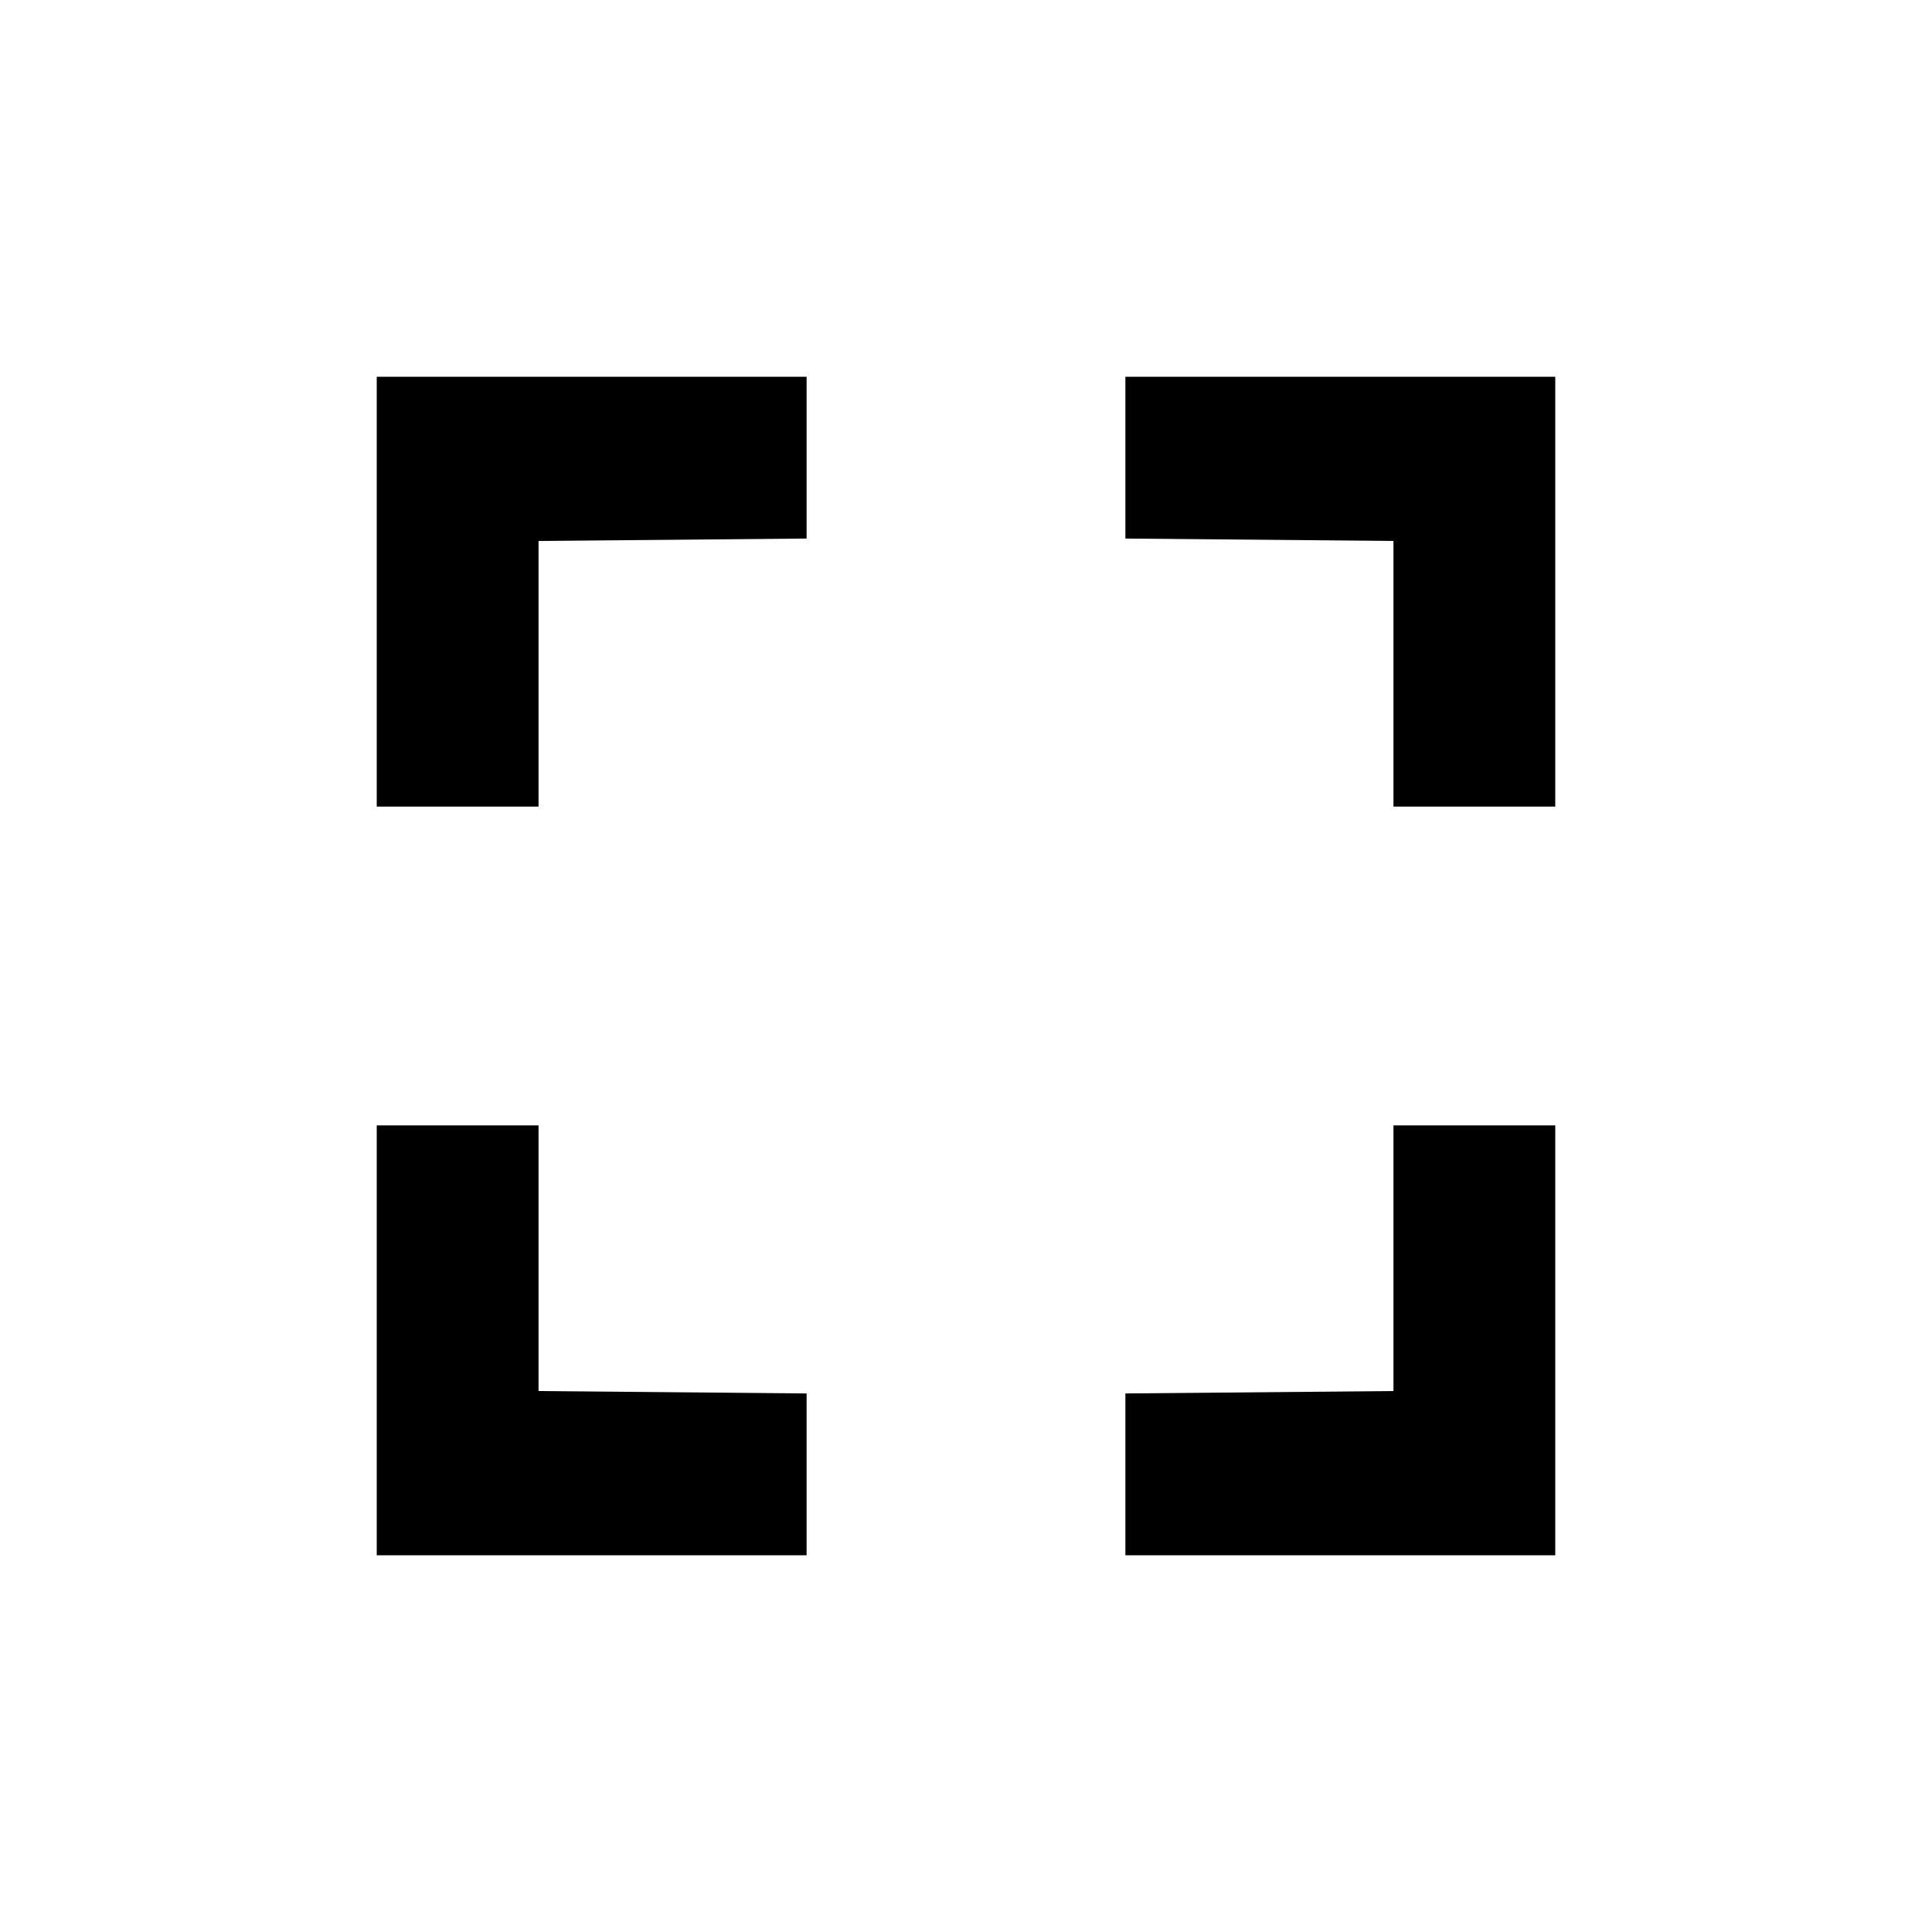
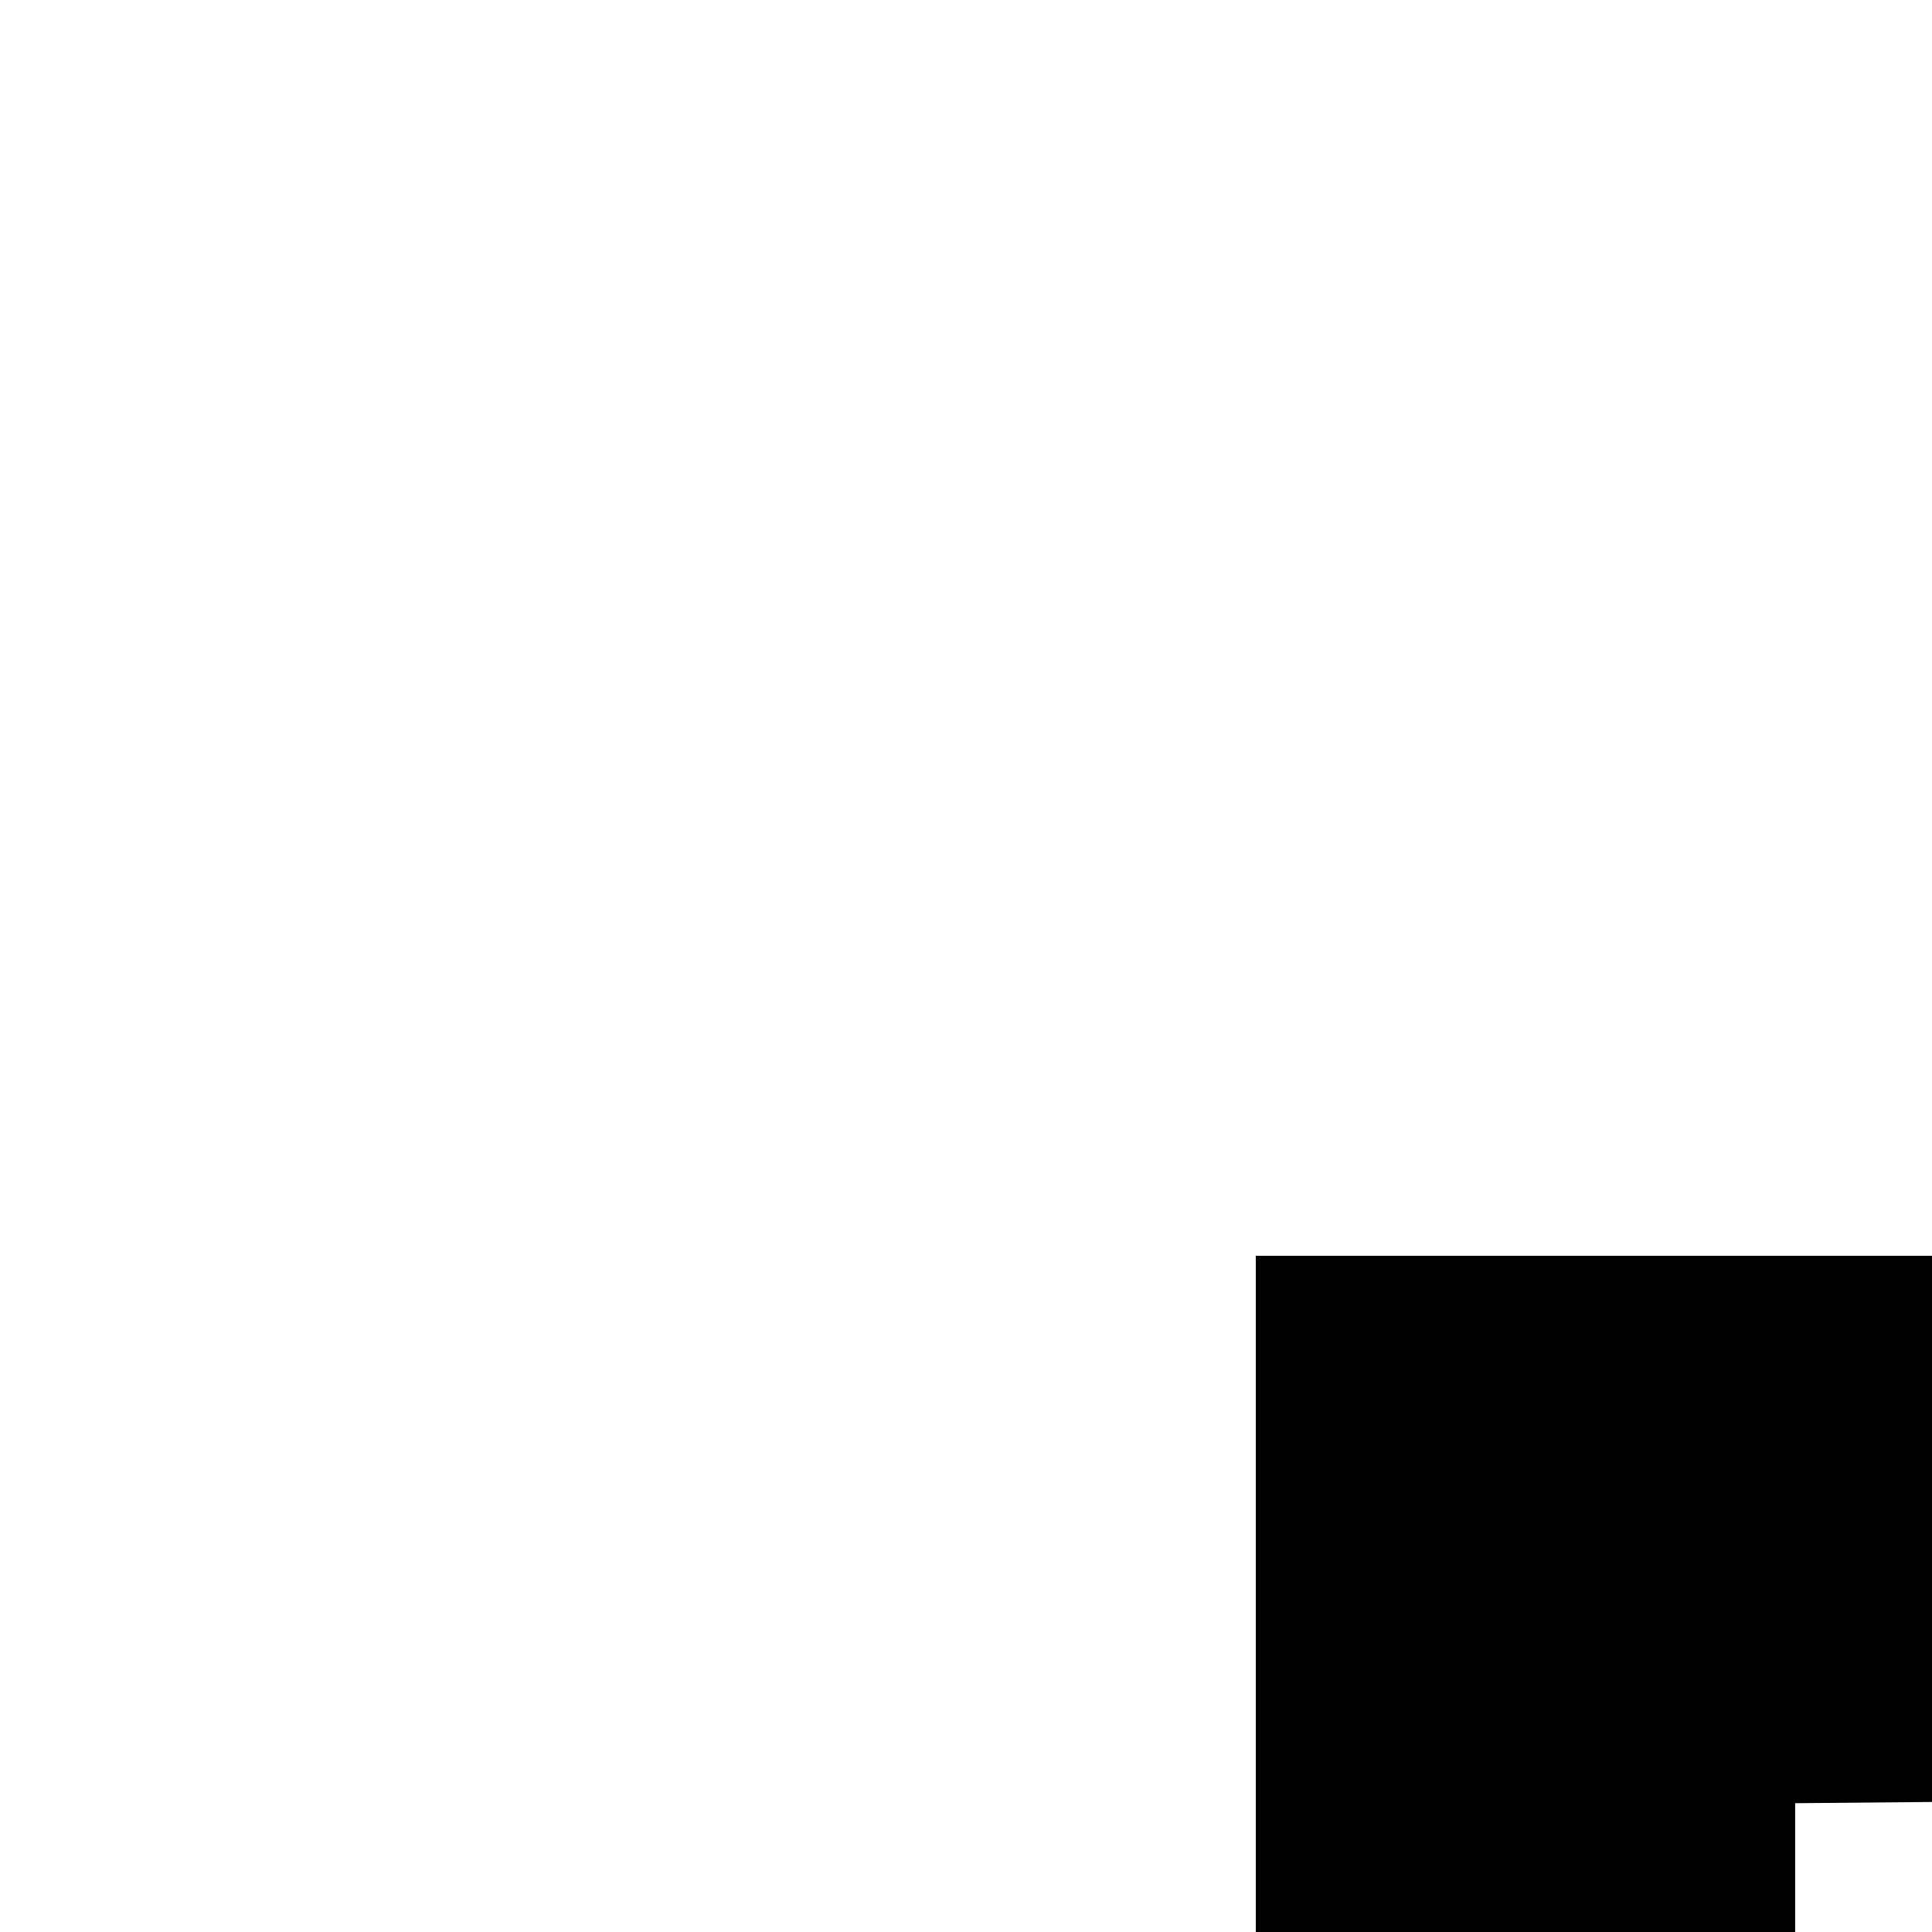
- <svg xmlns="http://www.w3.org/2000/svg" version="1.1" width="800" height="800">
+ <svg xmlns="http://www.w3.org/2000/svg" version="1.1" viewBox="0 0 240 240">
  <path d="M0 0 C22.11 0 44.22 0 67 0 C67 58.74 67 117.48 67 178 C8.26 178 -50.48 178 -111 178 C-111 155.89 -111 133.78 -111 111 C-56.055 110.505 -56.055 110.505 0 110 C0 73.7 0 37.4 0 0 Z " fill="#000000" transform="translate(577,466)" />
  <path d="M0 0 C22.11 0 44.22 0 67 0 C67 36.3 67 72.6 67 110 C103.63 110.33 140.26 110.66 178 111 C178 133.11 178 155.22 178 178 C119.26 178 60.52 178 0 178 C0 119.26 0 60.52 0 0 Z " fill="#000000" transform="translate(156,466)" />
  <path d="M0 0 C58.74 0 117.48 0 178 0 C178 58.74 178 117.48 178 178 C155.89 178 133.78 178 111 178 C111 141.7 111 105.4 111 68 C74.37 67.67 37.74 67.34 0 67 C0 44.89 0 22.78 0 0 Z " fill="#000000" transform="translate(466,156)" />
  <path d="M0 0 C58.74 0 117.48 0 178 0 C178 22.11 178 44.22 178 67 C123.055 67.495 123.055 67.495 67 68 C67 104.3 67 140.6 67 178 C44.89 178 22.78 178 0 178 C0 119.26 0 60.52 0 0 Z " fill="#000000" transform="translate(156,156)" />
</svg>
